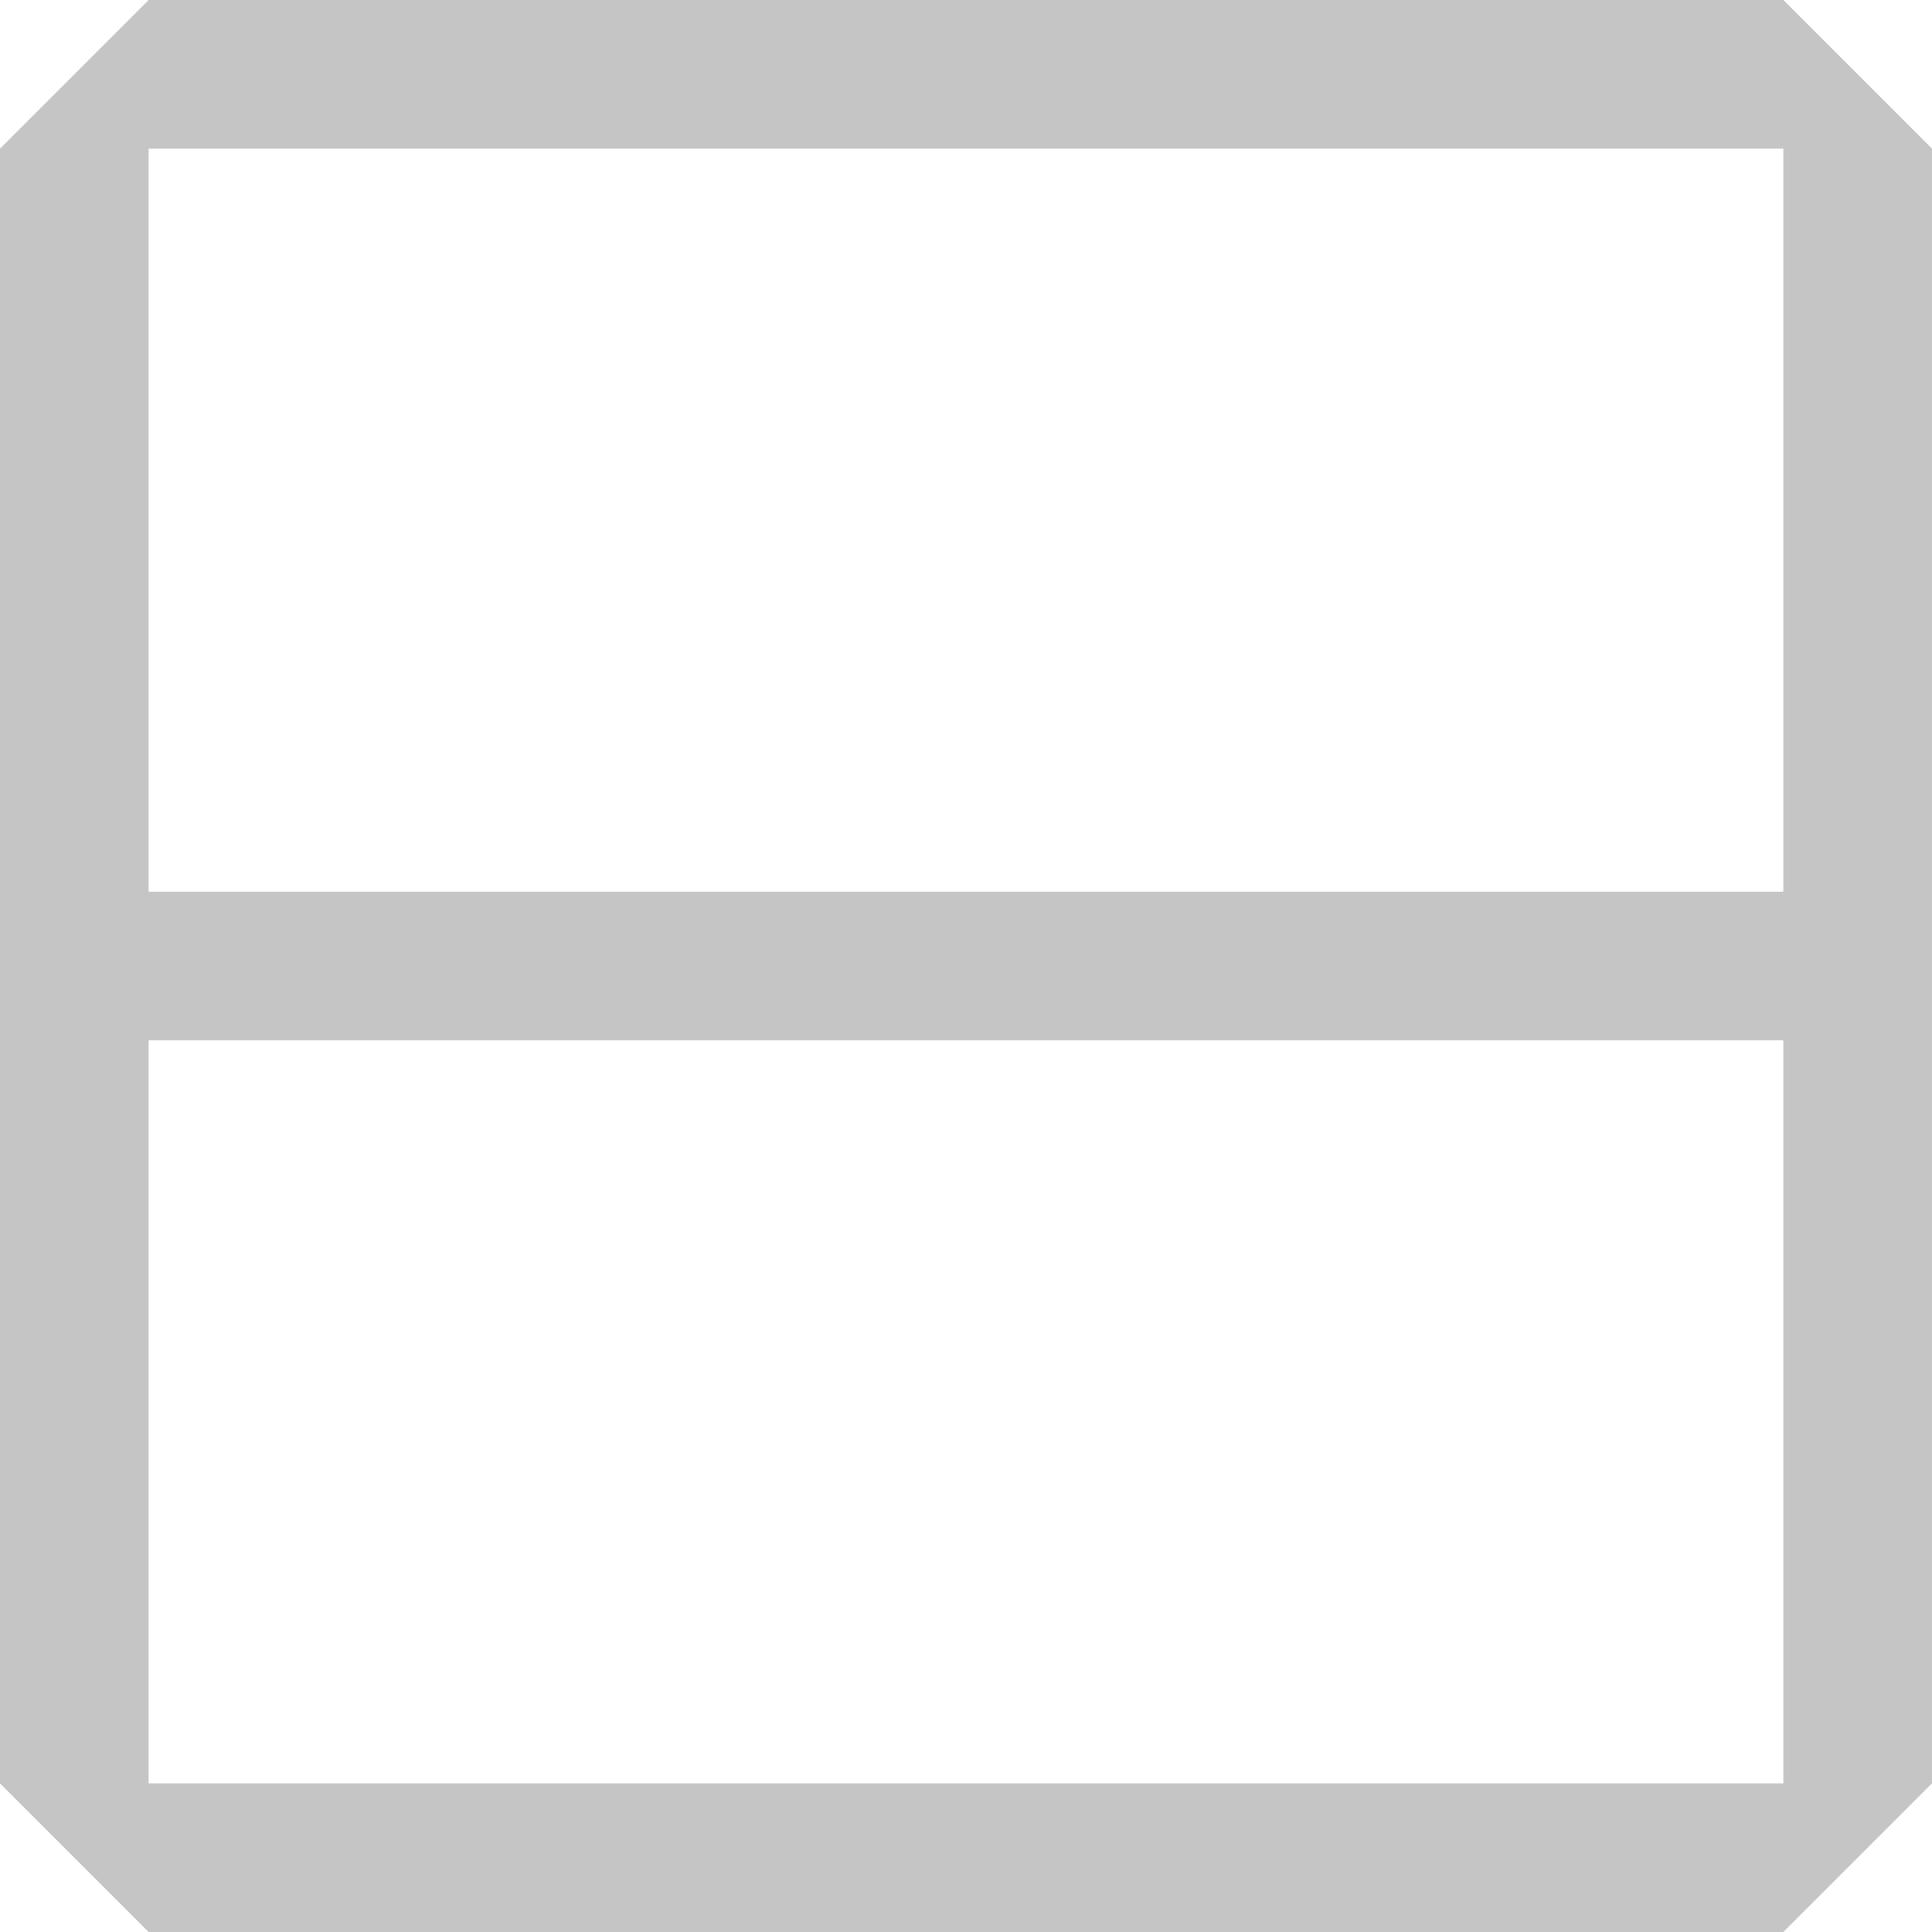
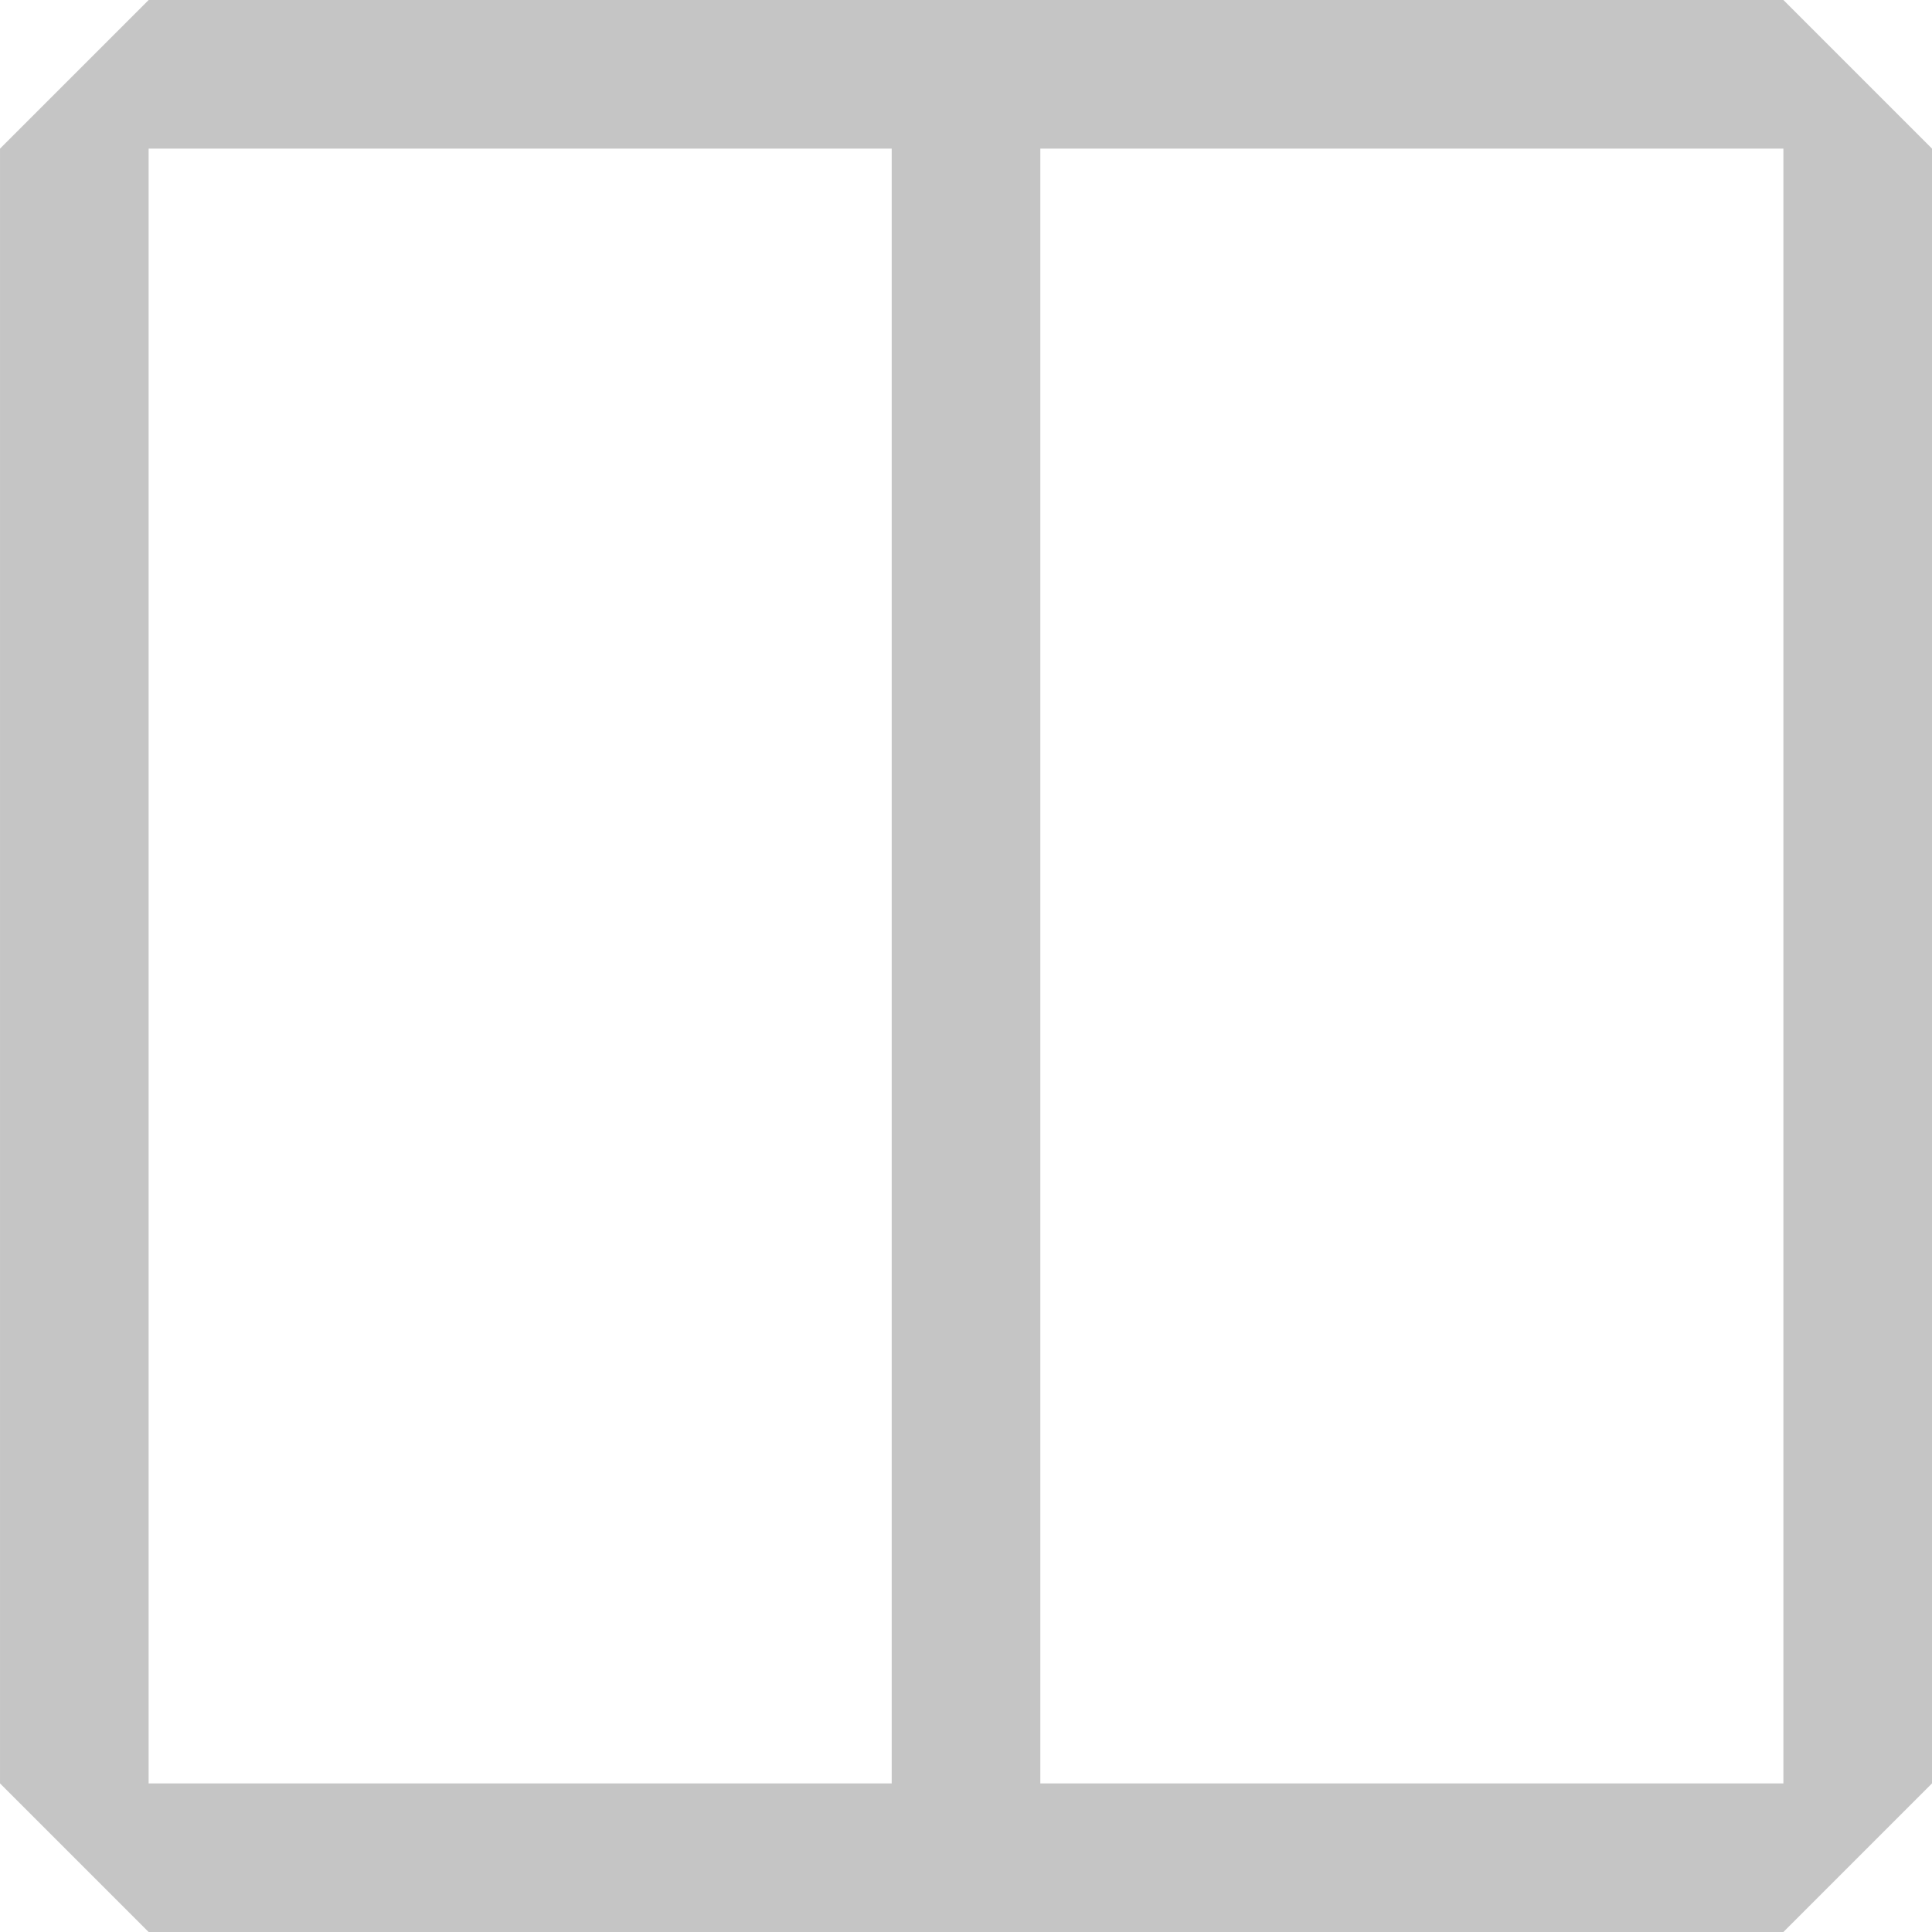
- <svg xmlns="http://www.w3.org/2000/svg" viewBox="61.833 73.122 128.297 128.297" width="128.297" height="128.297">
-   <path d="M 180.261 73.122 L 71.702 73.122 L 61.833 82.991 L 61.833 191.55 L 71.702 201.419 L 180.261 201.419 L 190.13 191.55 L 190.13 82.991 L 180.261 73.122 Z M 121.047 191.55 L 71.702 191.55 L 71.702 82.991 L 121.047 82.991 L 121.047 191.55 Z M 180.261 191.55 L 130.916 191.55 L 130.916 82.991 L 180.261 82.991 L 180.261 191.55 Z" fill="#C5C5C5" style="" transform="matrix(0, 1, -1, 0, 263.251, 11.289)" />
+ <svg xmlns="http://www.w3.org/2000/svg" viewBox="66.362 194.552 128.297 128.297" width="128.297" height="128.297">
+   <path d="M 184.79 194.552 L 76.231 194.552 L 66.362 204.421 L 66.362 312.98 L 76.231 322.849 L 184.79 322.849 L 194.659 312.98 L 194.659 204.421 L 184.79 194.552 Z M 125.576 312.98 L 76.231 312.98 L 76.231 204.421 L 125.576 204.421 L 125.576 312.98 Z M 184.79 312.98 L 135.445 312.98 L 135.445 204.421 L 184.79 204.421 L 184.79 312.98 Z" fill="#C5C5C5" style="" transform="matrix(-1, 0, 0, -1, 261.022, 517.4019)" />
</svg>
